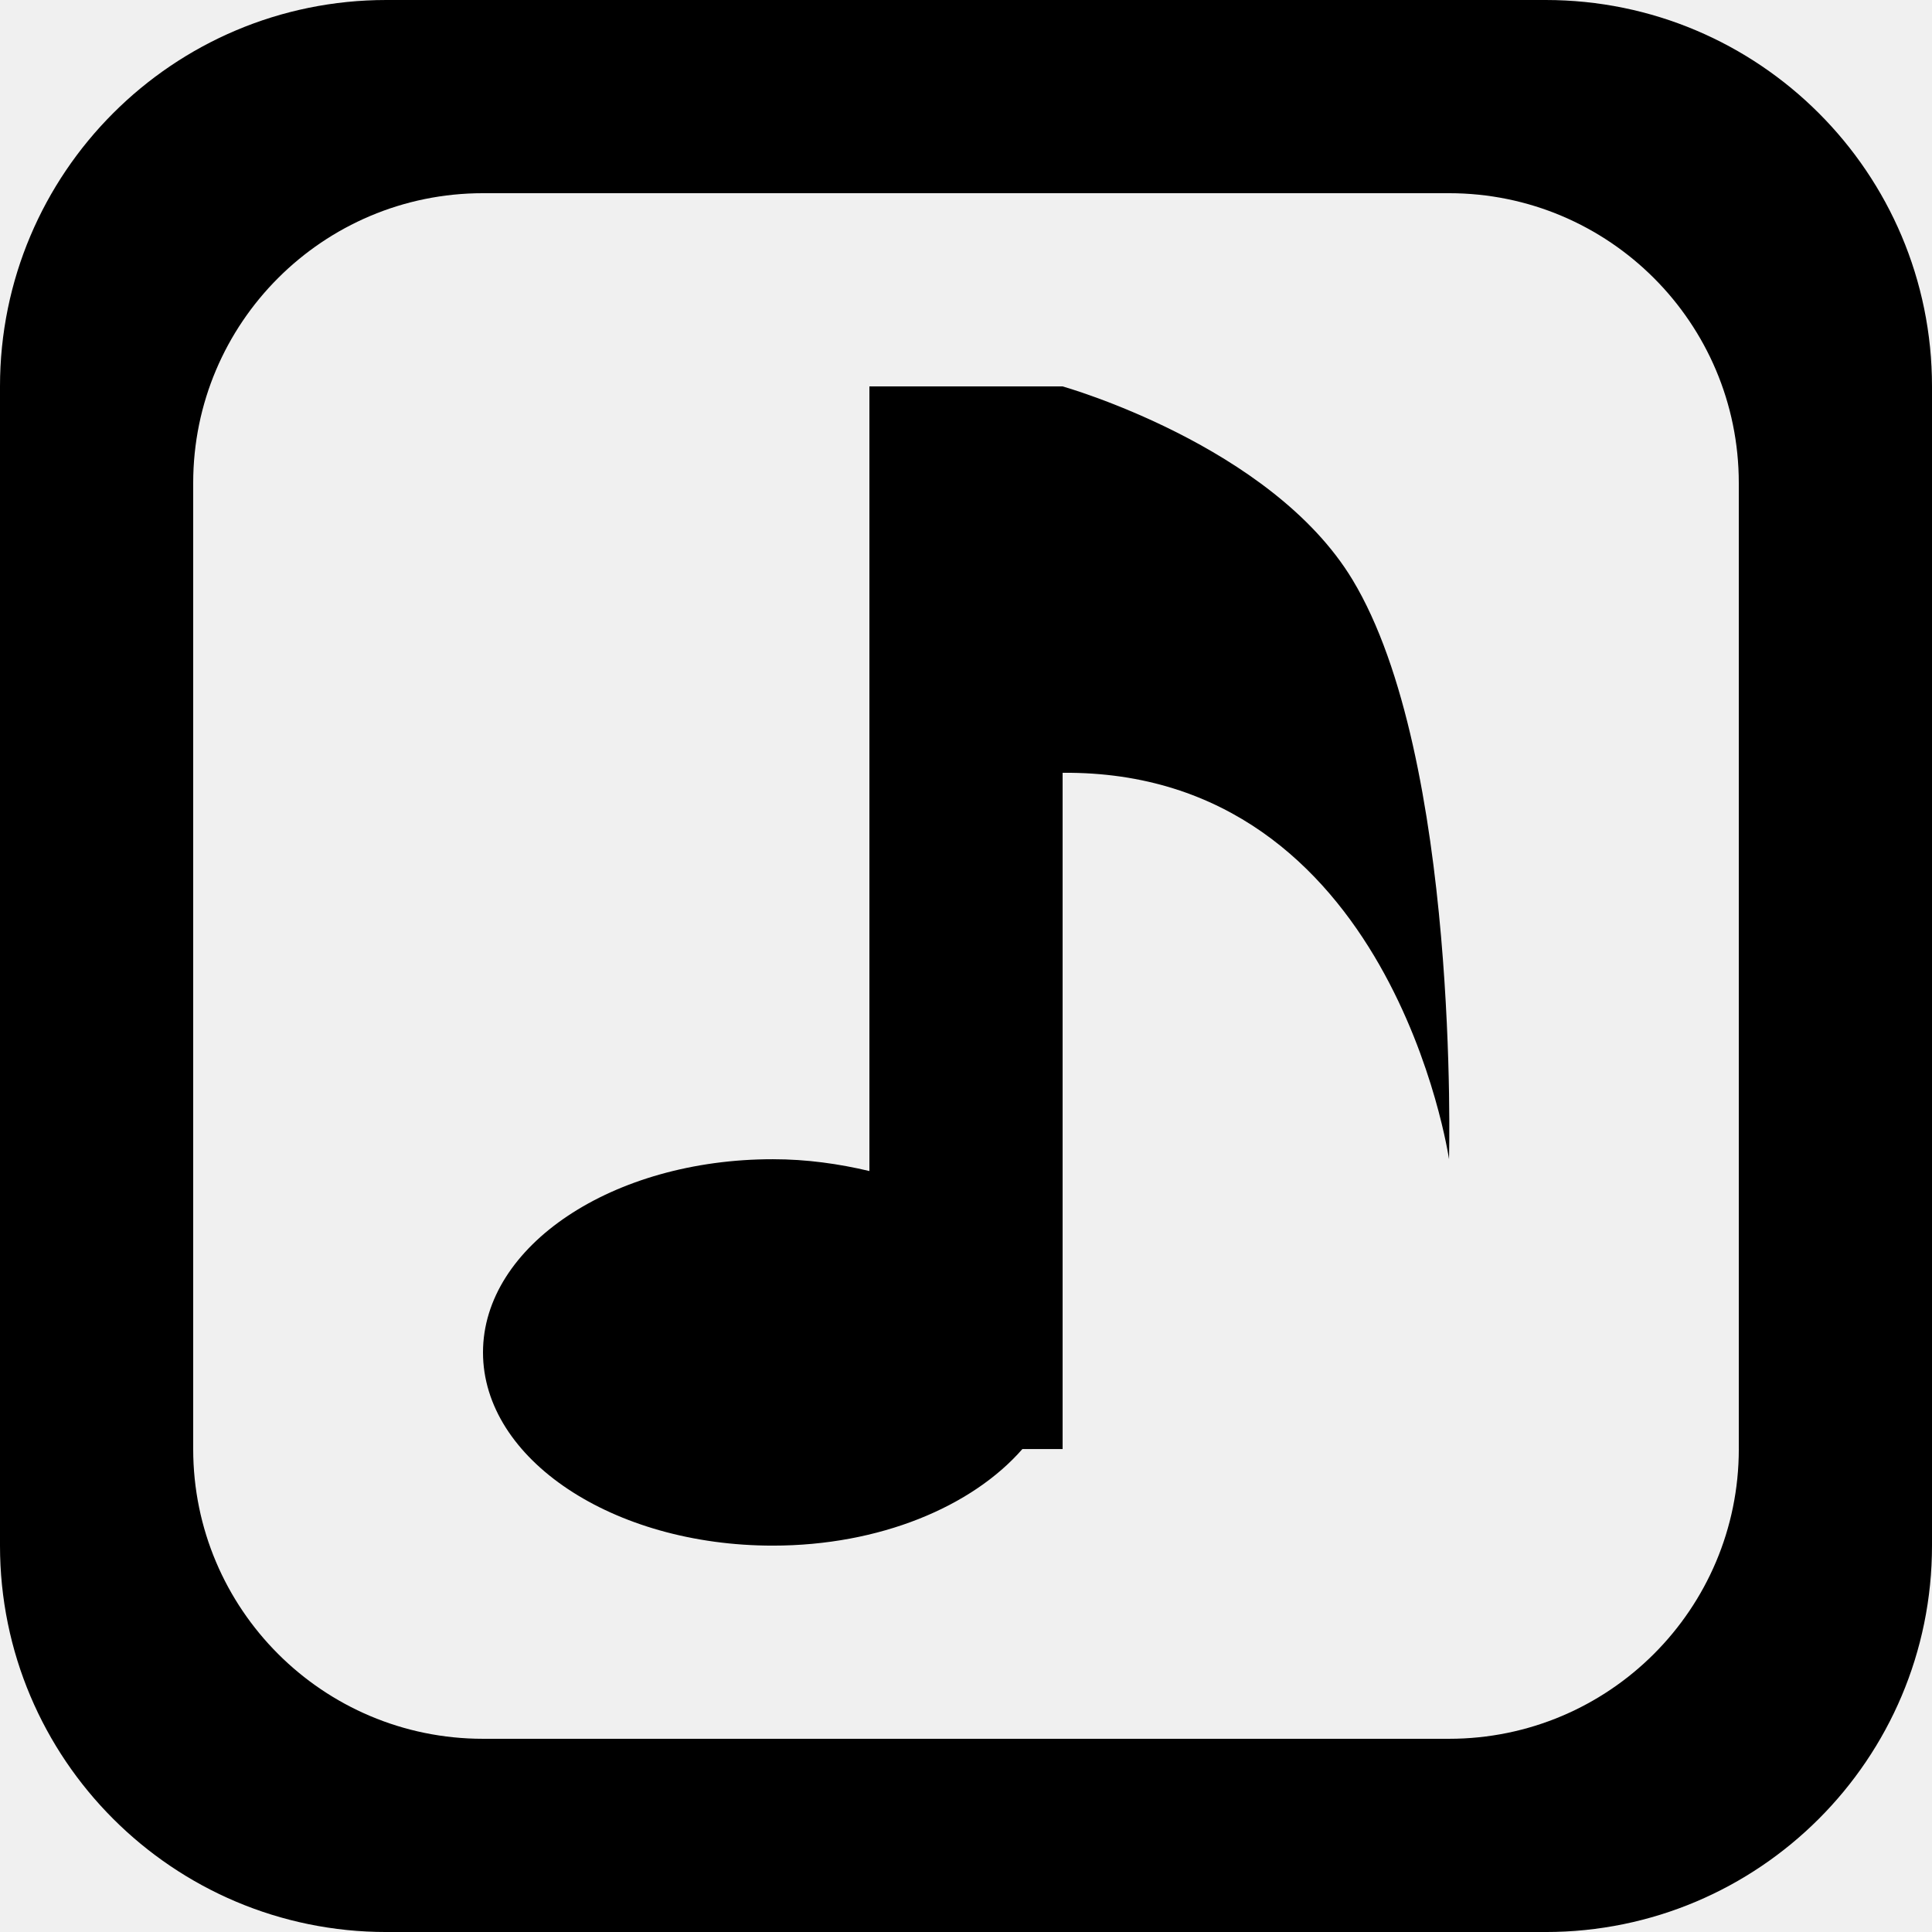
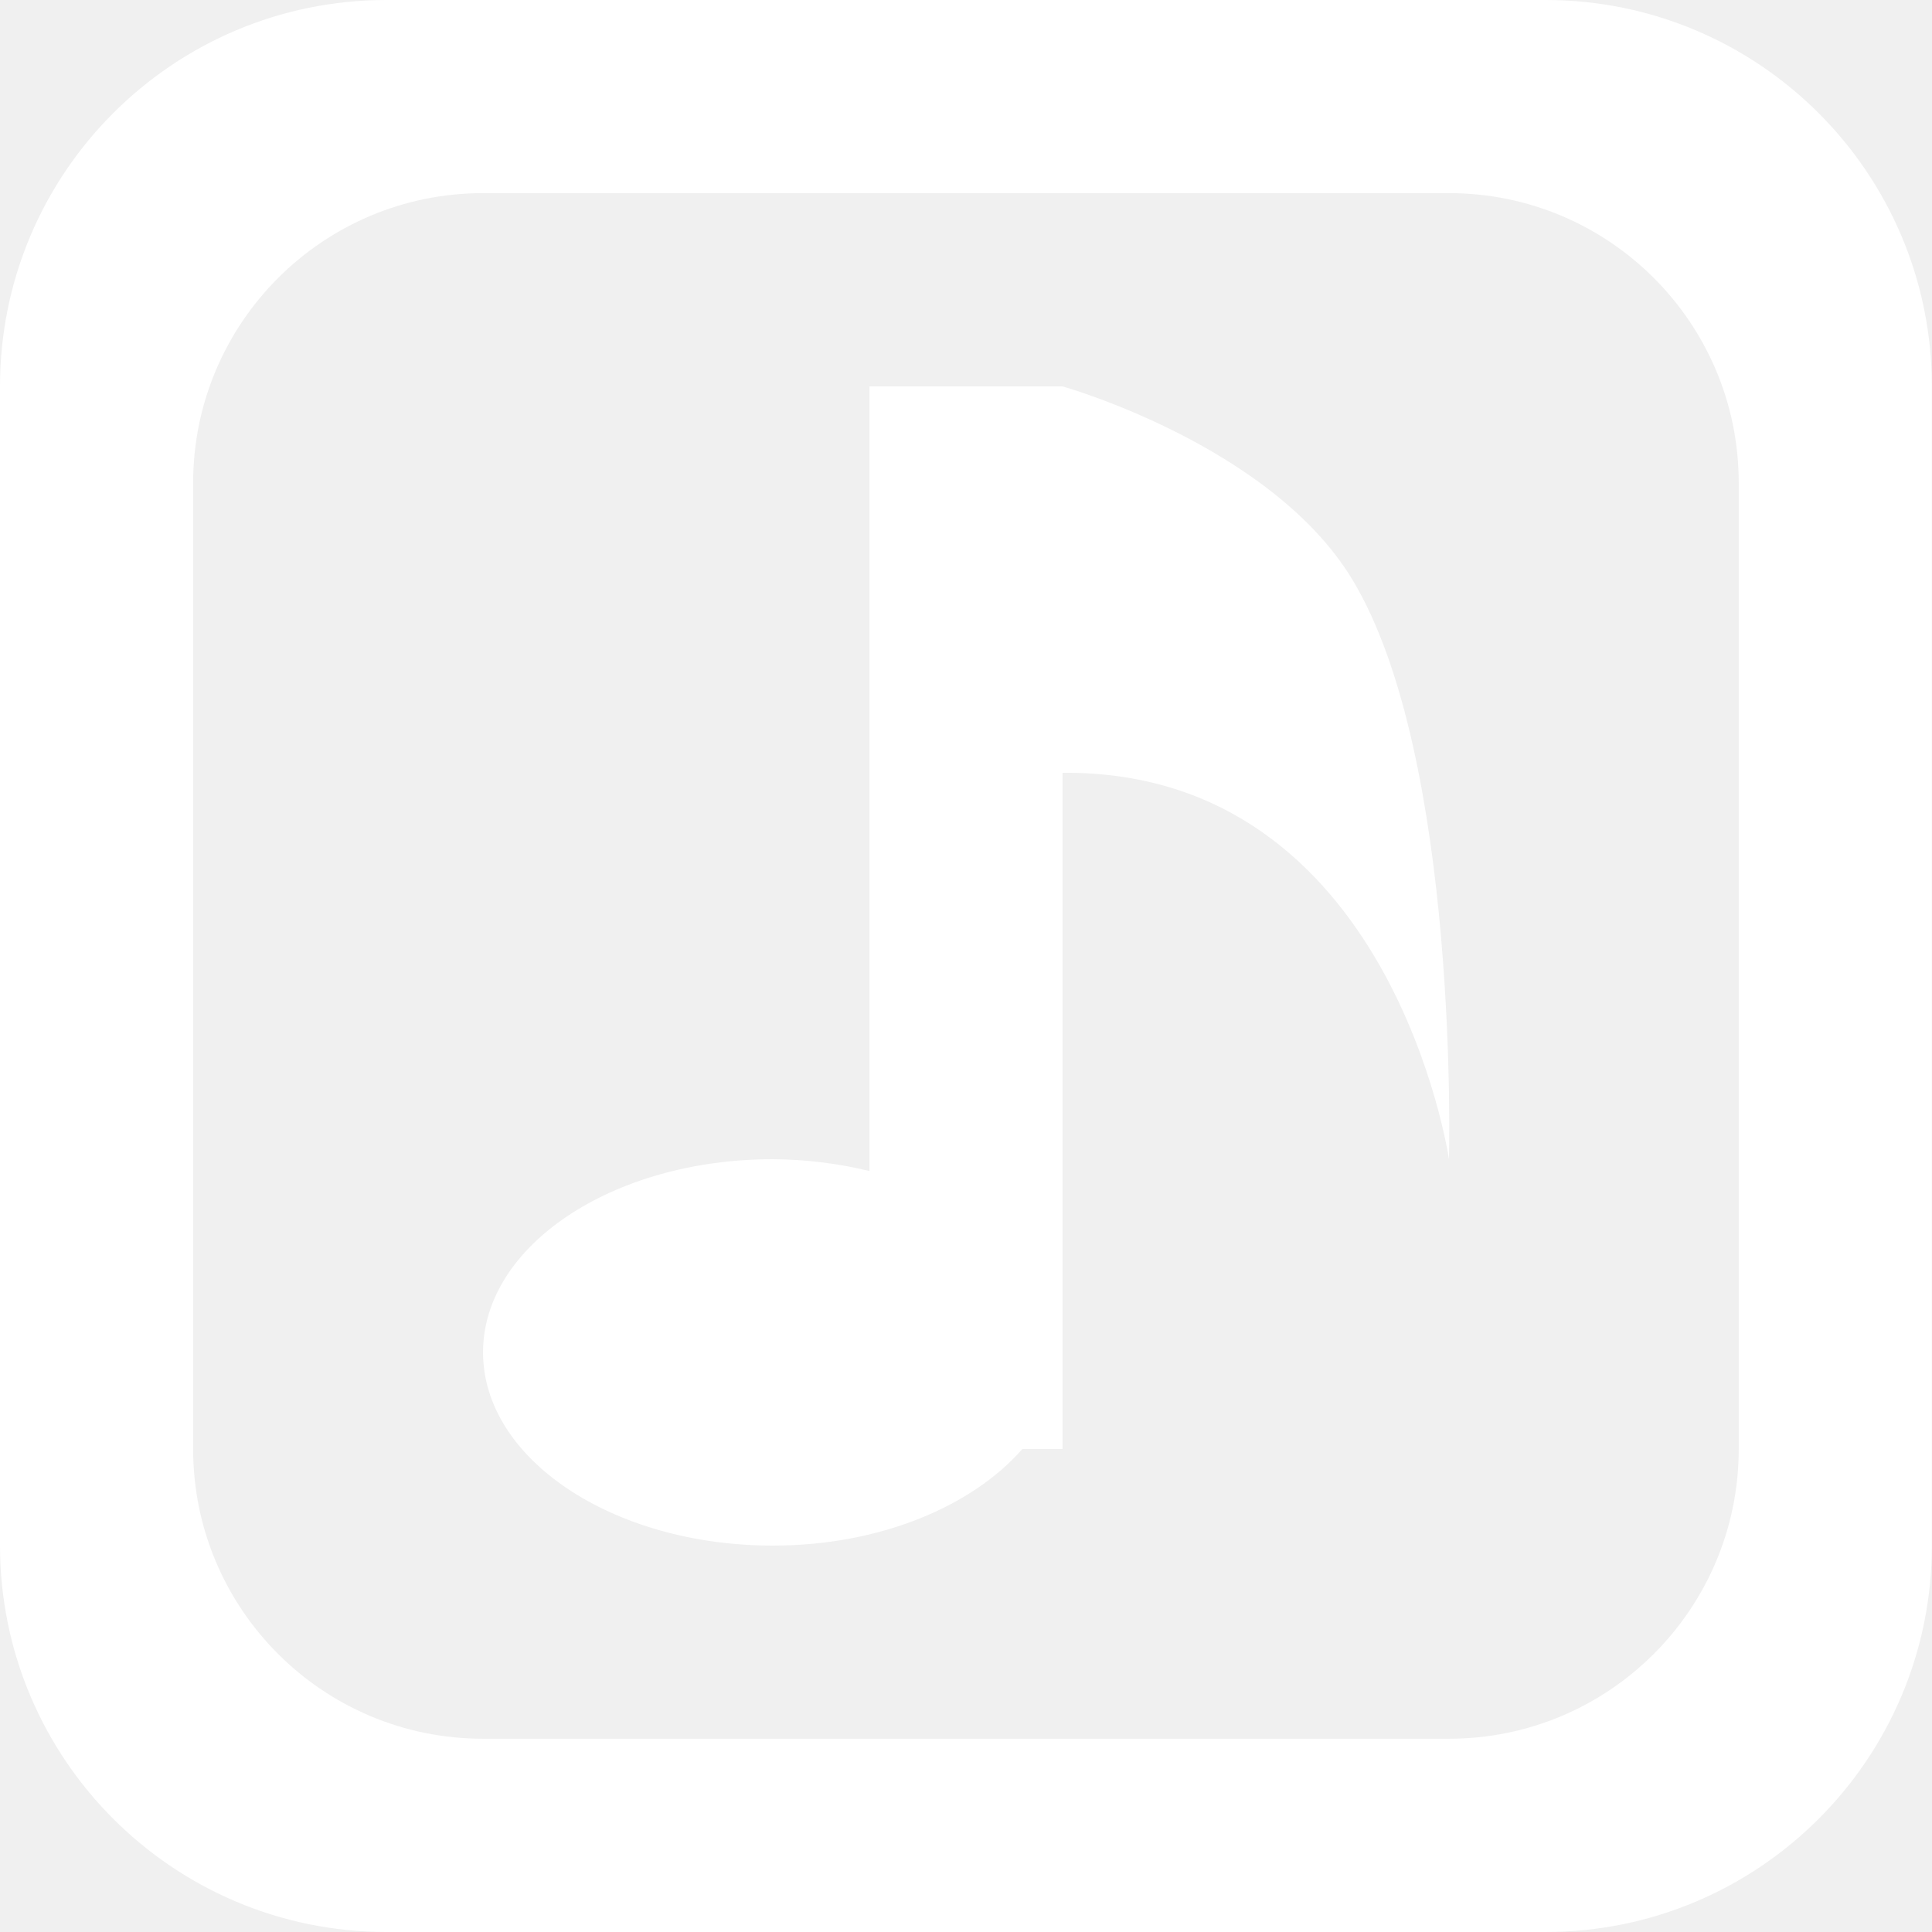
- <svg xmlns="http://www.w3.org/2000/svg" version="1.1" viewBox="0 0 137.144 137.144" enable-background="new 0 0 137.144 137.144">
-   <g>
-     <g>
-       <path d="m75.429,27.429h-13.714v55.698c-2.154-0.511-4.44-0.839-6.857-0.839-11.361,0-20.572,6.14-20.572,13.715 0,7.574 9.211,13.714 20.572,13.714 7.595,0 14.155-2.776 17.718-6.857h2.854v-48.003c23.399-0.196 27.429,27.429 27.429,27.429s0.771-28.523-6.857-41.144c-5.773-9.549-20.573-13.713-20.573-13.713zm34.286-27.429h-82.286c-15.149,0-27.429,12.28-27.429,27.429v82.287c0,15.148 12.28,27.429 27.429,27.429h82.286c15.149,0 27.429-12.28 27.429-27.429v-82.287c0-15.149-12.28-27.429-27.429-27.429zm13.715,102.858c0,11.362-9.21,20.571-20.571,20.571h-68.573c-11.361,0-20.572-9.21-20.572-20.571v-68.572c0-11.361 9.21-20.572 20.572-20.572h68.572c11.361,0 20.571,9.21 20.571,20.572v68.572z" />
-     </g>
-   </g>
+ <svg xmlns="http://www.w3.org/2000/svg" id="Layer_1" data-name="Layer 1" viewBox="0 0 137.14 137.15">
+   <defs>
+     <style>.cls-1{fill:#fff;}</style>
+   </defs>
+   <path class="cls-1" d="M75.43,27.43H61.72v55.7a29.69,29.69,0,0,0-6.86-.84C43.5,82.29,34.29,88.43,34.29,96s9.21,13.72,20.57,13.72c7.59,0,14.15-2.78,17.72-6.86h2.85v-48c23.4-.2,27.43,27.43,27.43,27.43s.77-28.53-6.86-41.15C90.23,31.59,75.43,27.43,75.43,27.43ZM109.71,0H27.43A27.43,27.43,0,0,0,0,27.43v82.29a27.44,27.44,0,0,0,27.43,27.43h82.28a27.43,27.43,0,0,0,27.43-27.43V27.43A27.43,27.43,0,0,0,109.71,0Zm13.72,102.86a20.57,20.57,0,0,1-20.57,20.57H34.29a20.57,20.57,0,0,1-20.58-20.57V34.29A20.58,20.58,0,0,1,34.29,13.71h68.57a20.57,20.57,0,0,1,20.57,20.58v68.57Z" transform="translate(0)" />
</svg>
